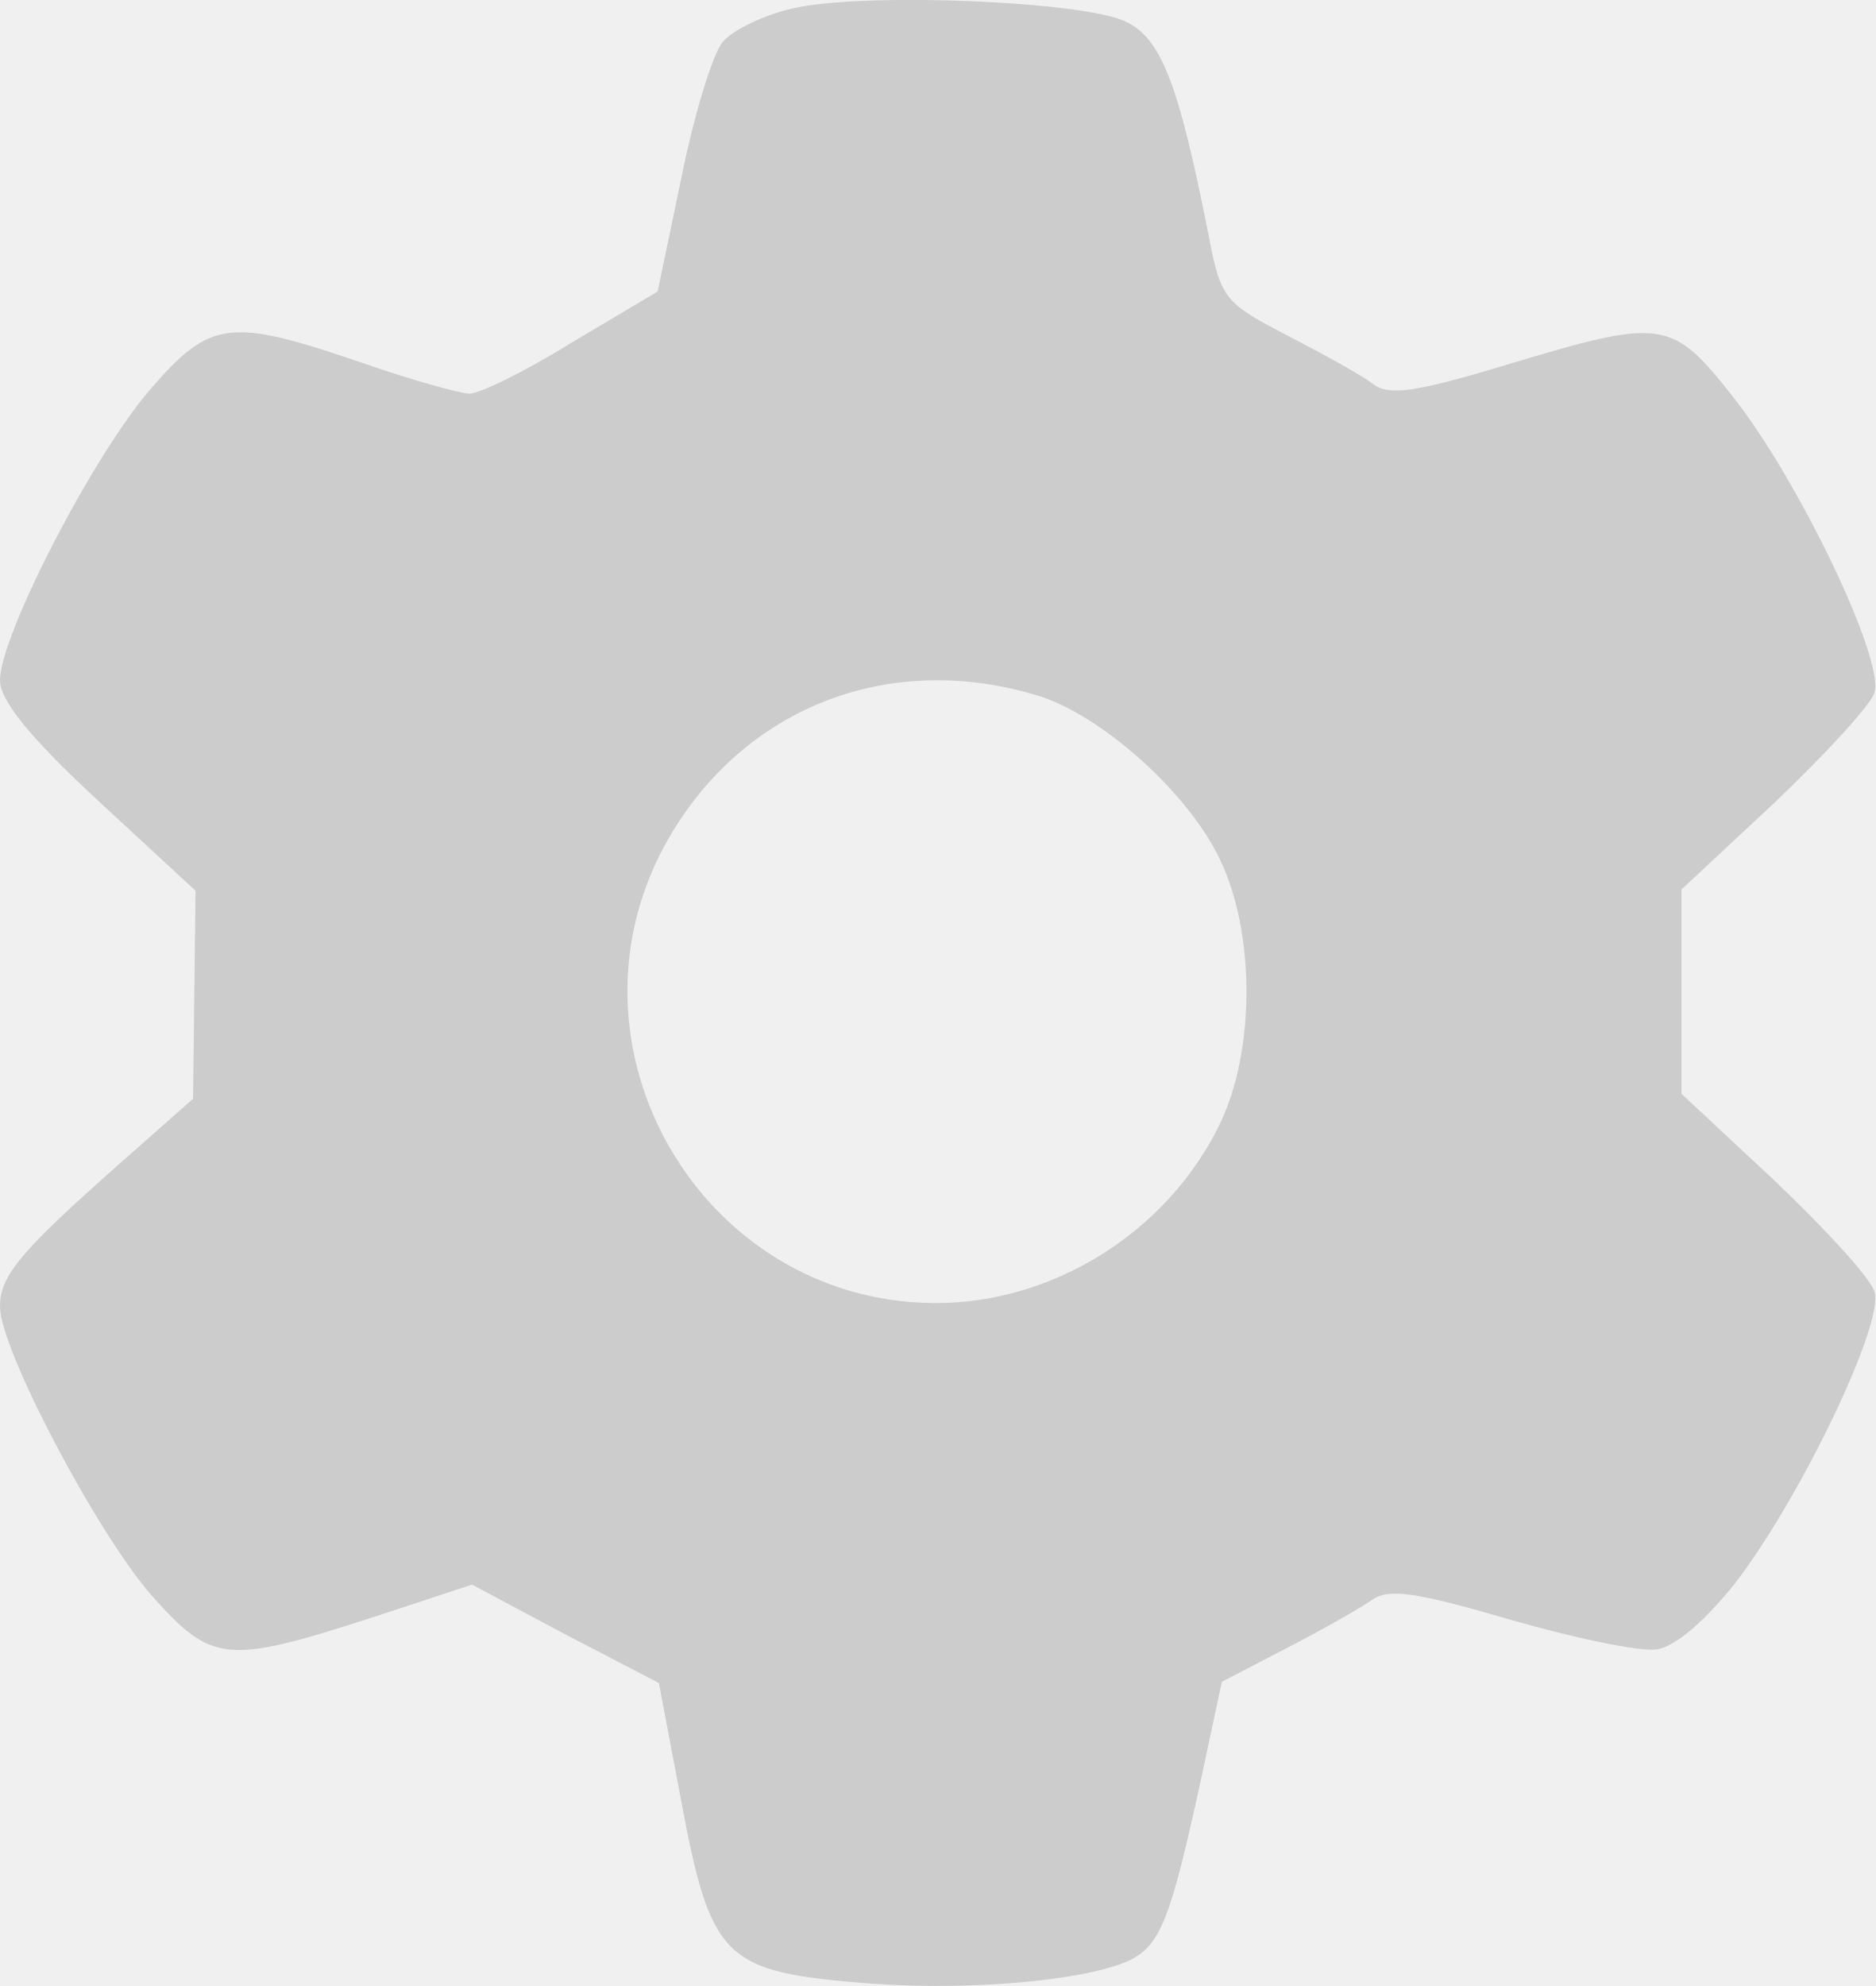
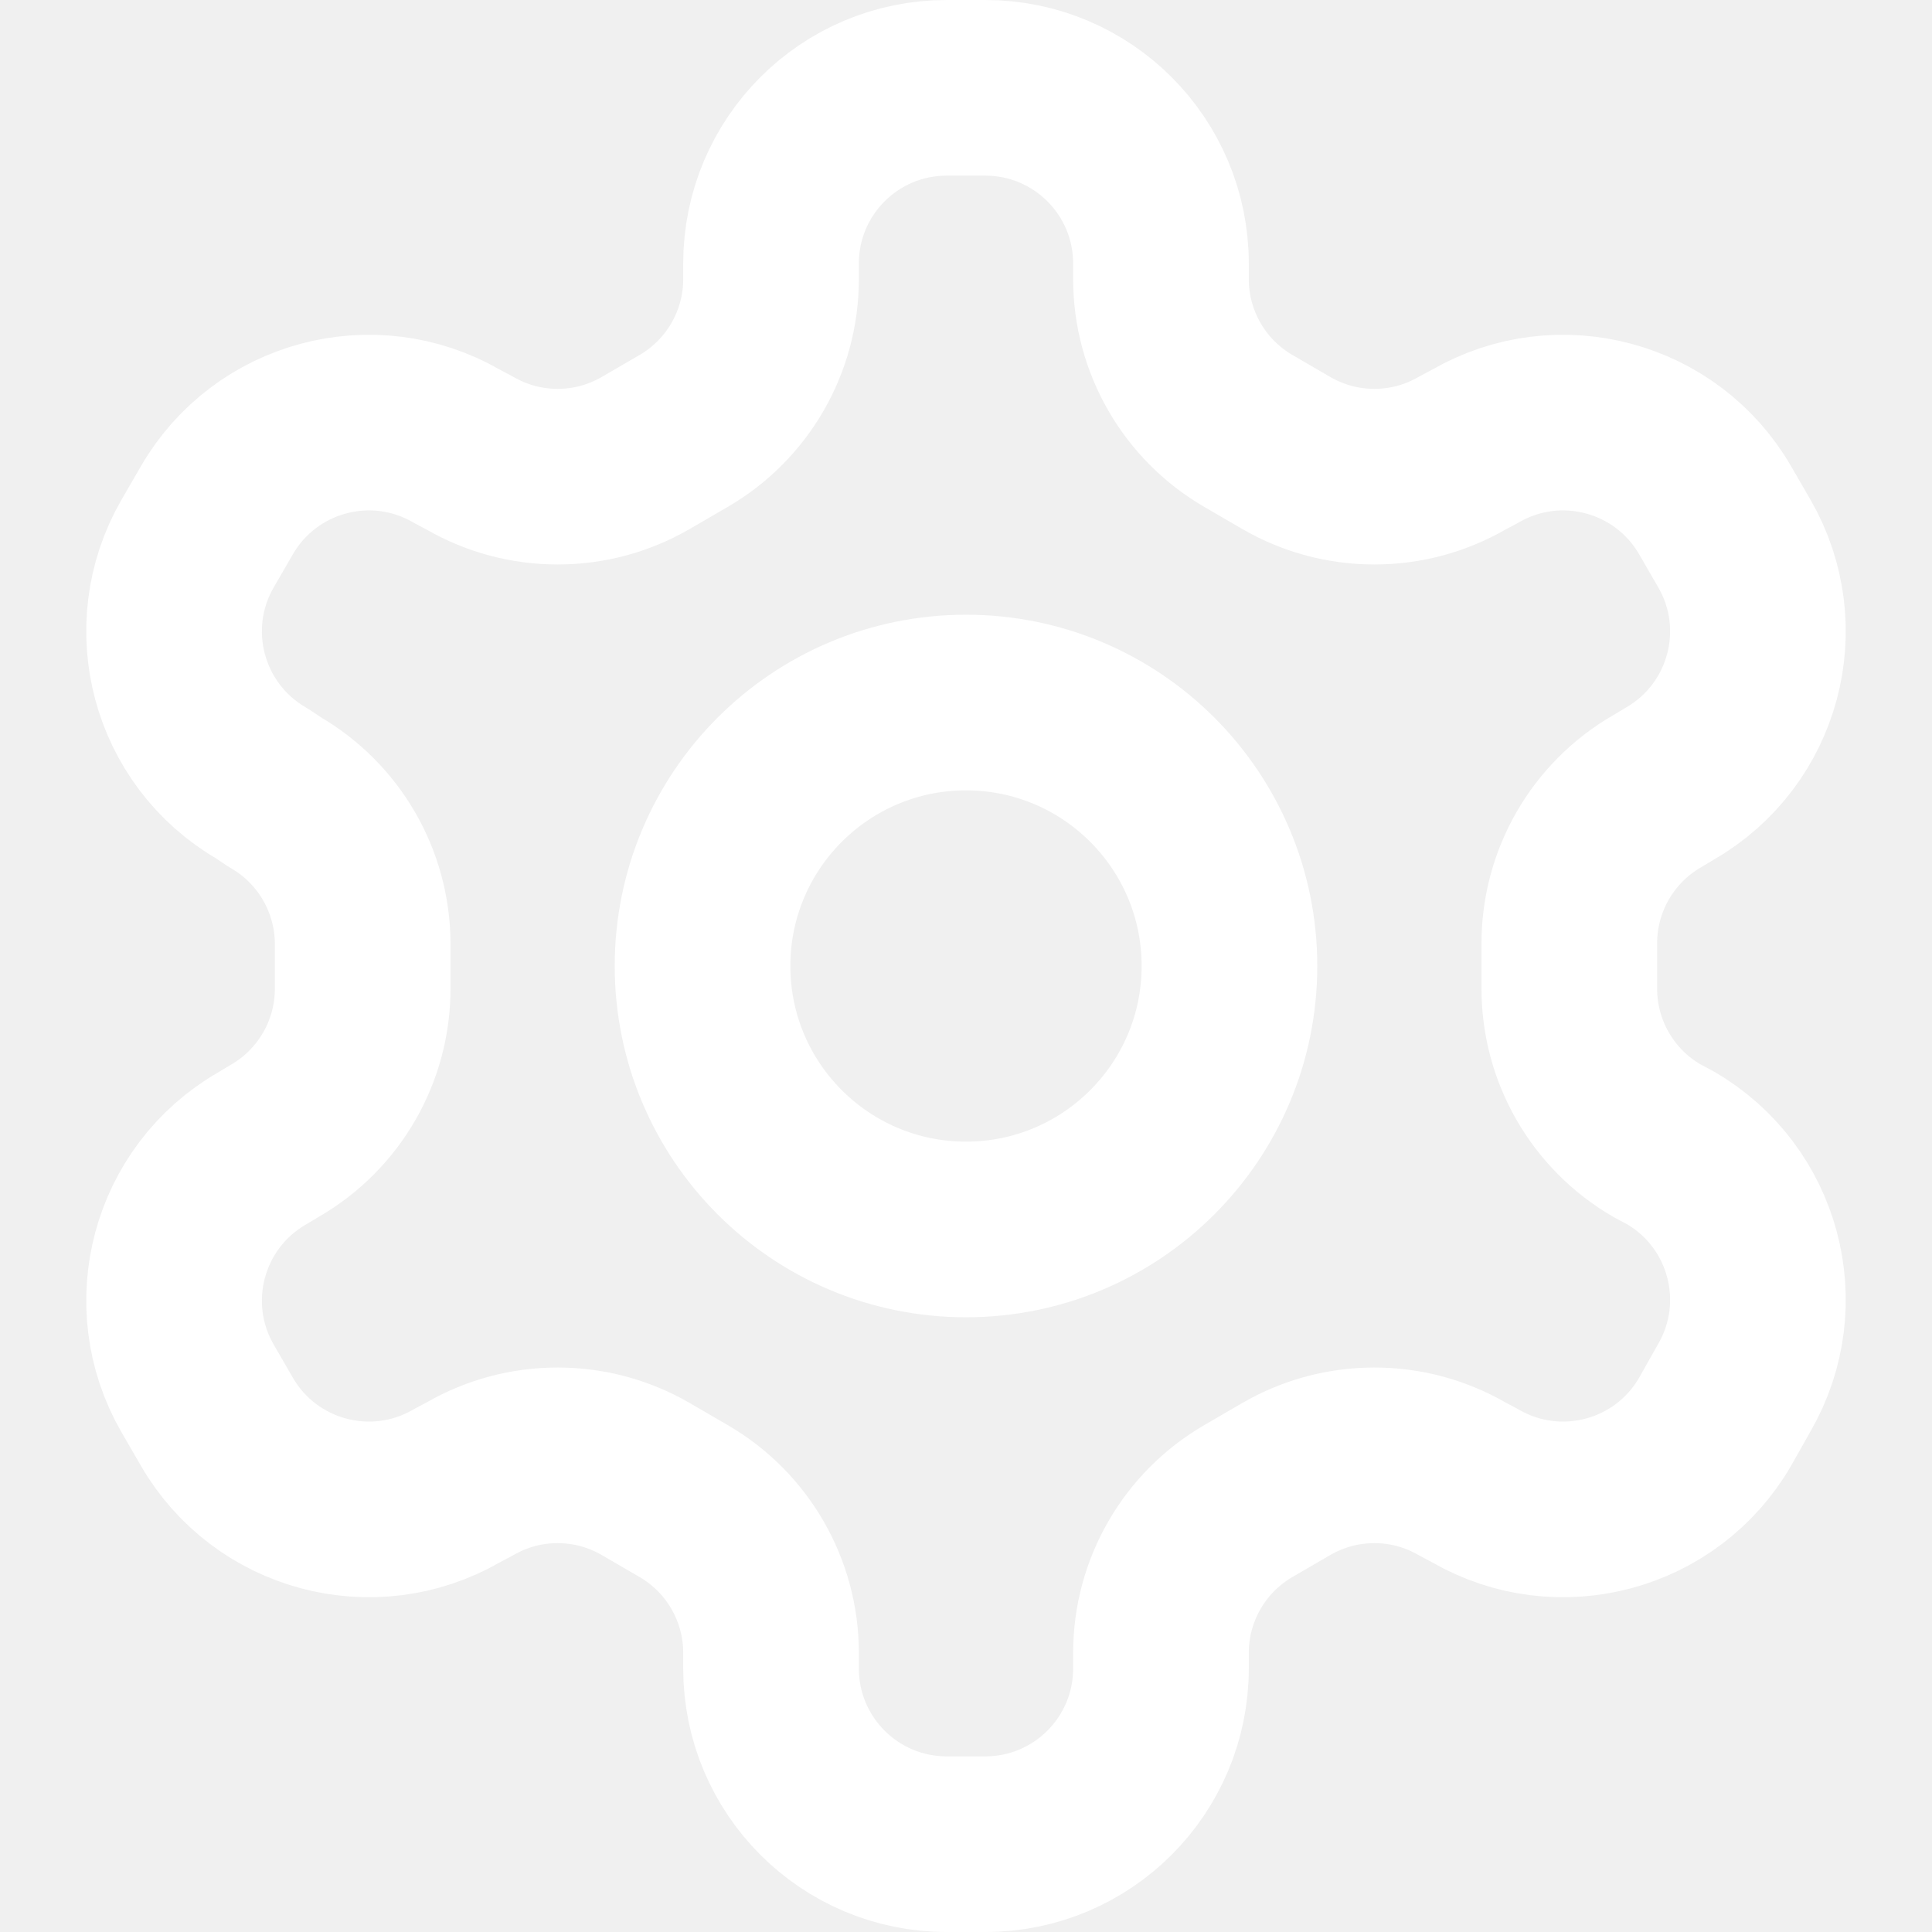
- <svg xmlns="http://www.w3.org/2000/svg" version="1.0" preserveAspectRatio="xMidYMid meet" viewBox="26 28.4 150.57 159.42">
-   <g transform="translate(0,209) scale(0.1,-0.1)" fill="#cccccc" stroke="none">
-     <path d="M900 1800 c-25 -5 -52 -18 -60 -28 -8 -10 -23 -59 -33 -109 l-19 -91 -69 -41 c-37 -23 -74 -41 -82 -41 -7 0 -47 11 -87 25 -105 36 -121 34 -168 -20 -46 -52 -122 -199 -122 -235 0 -16 23 -45 78 -96 l79 -73 -1 -84 -1 -83 -60 -53 c-79 -70 -95 -89 -95 -114 0 -34 78 -182 122 -232 48 -54 60 -55 175 -18 l82 27 75 -40 75 -39 18 -95 c23 -123 34 -136 137 -145 84 -8 184 0 222 17 26 12 34 34 59 149 l16 75 52 27 c29 15 59 32 69 39 13 9 35 6 110 -16 52 -15 105 -26 118 -24 15 2 39 23 63 53 53 69 120 209 112 234 -3 11 -40 51 -81 90 l-74 69 0 82 0 82 74 69 c41 39 78 79 81 89 8 27 -61 171 -114 238 -49 62 -56 63 -182 25 -73 -22 -94 -25 -107 -15 -9 7 -40 24 -69 39 -50 26 -53 29 -63 82 -24 121 -38 157 -67 170 -35 16 -204 23 -263 11z m192 -552 c51 -15 121 -77 147 -131 29 -59 29 -155 0 -214 -42 -86 -134 -144 -230 -143 -186 2 -304 205 -215 368 60 109 178 156 298 120z" />
-   </g>
+ <svg xmlns="http://www.w3.org/2000/svg" width="20" height="20" fill="none" stroke="#FFFFFF" stroke-width="2" stroke-linecap="round" stroke-linejoin="round" class="lucide lucide-settings h-4 w-4" viewBox="1.98 1 20.04 22">
+   <path d="M12.22 2h-.44a2 2 0 0 0-2 2v.18a2 2 0 0 1-1 1.73l-.43.25a2 2 0 0 1-2 0l-.15-.08a2 2 0 0 0-2.73.73l-.22.38a2 2 0 0 0 .73 2.73l.15.1a2 2 0 0 1 1 1.72v.51a2 2 0 0 1-1 1.74l-.15.09a2 2 0 0 0-.73 2.73l.22.38a2 2 0 0 0 2.73.73l.15-.08a2 2 0 0 1 2 0l.43.25a2 2 0 0 1 1 1.73V20a2 2 0 0 0 2 2h.44a2 2 0 0 0 2-2v-.18a2 2 0 0 1 1-1.73l.43-.25a2 2 0 0 1 2 0l.15.08a2 2 0 0 0 2.73-.73l.22-.39a2 2 0 0 0-.73-2.73l-.15-.08a2 2 0 0 1-1-1.74v-.5a2 2 0 0 1 1-1.74l.15-.09a2 2 0 0 0 .73-2.73l-.22-.38a2 2 0 0 0-2.73-.73l-.15.08a2 2 0 0 1-2 0l-.43-.25a2 2 0 0 1-1-1.73V4a2 2 0 0 0-2-2z" />
+   <circle cx="12" cy="12" r="3" />
</svg>
